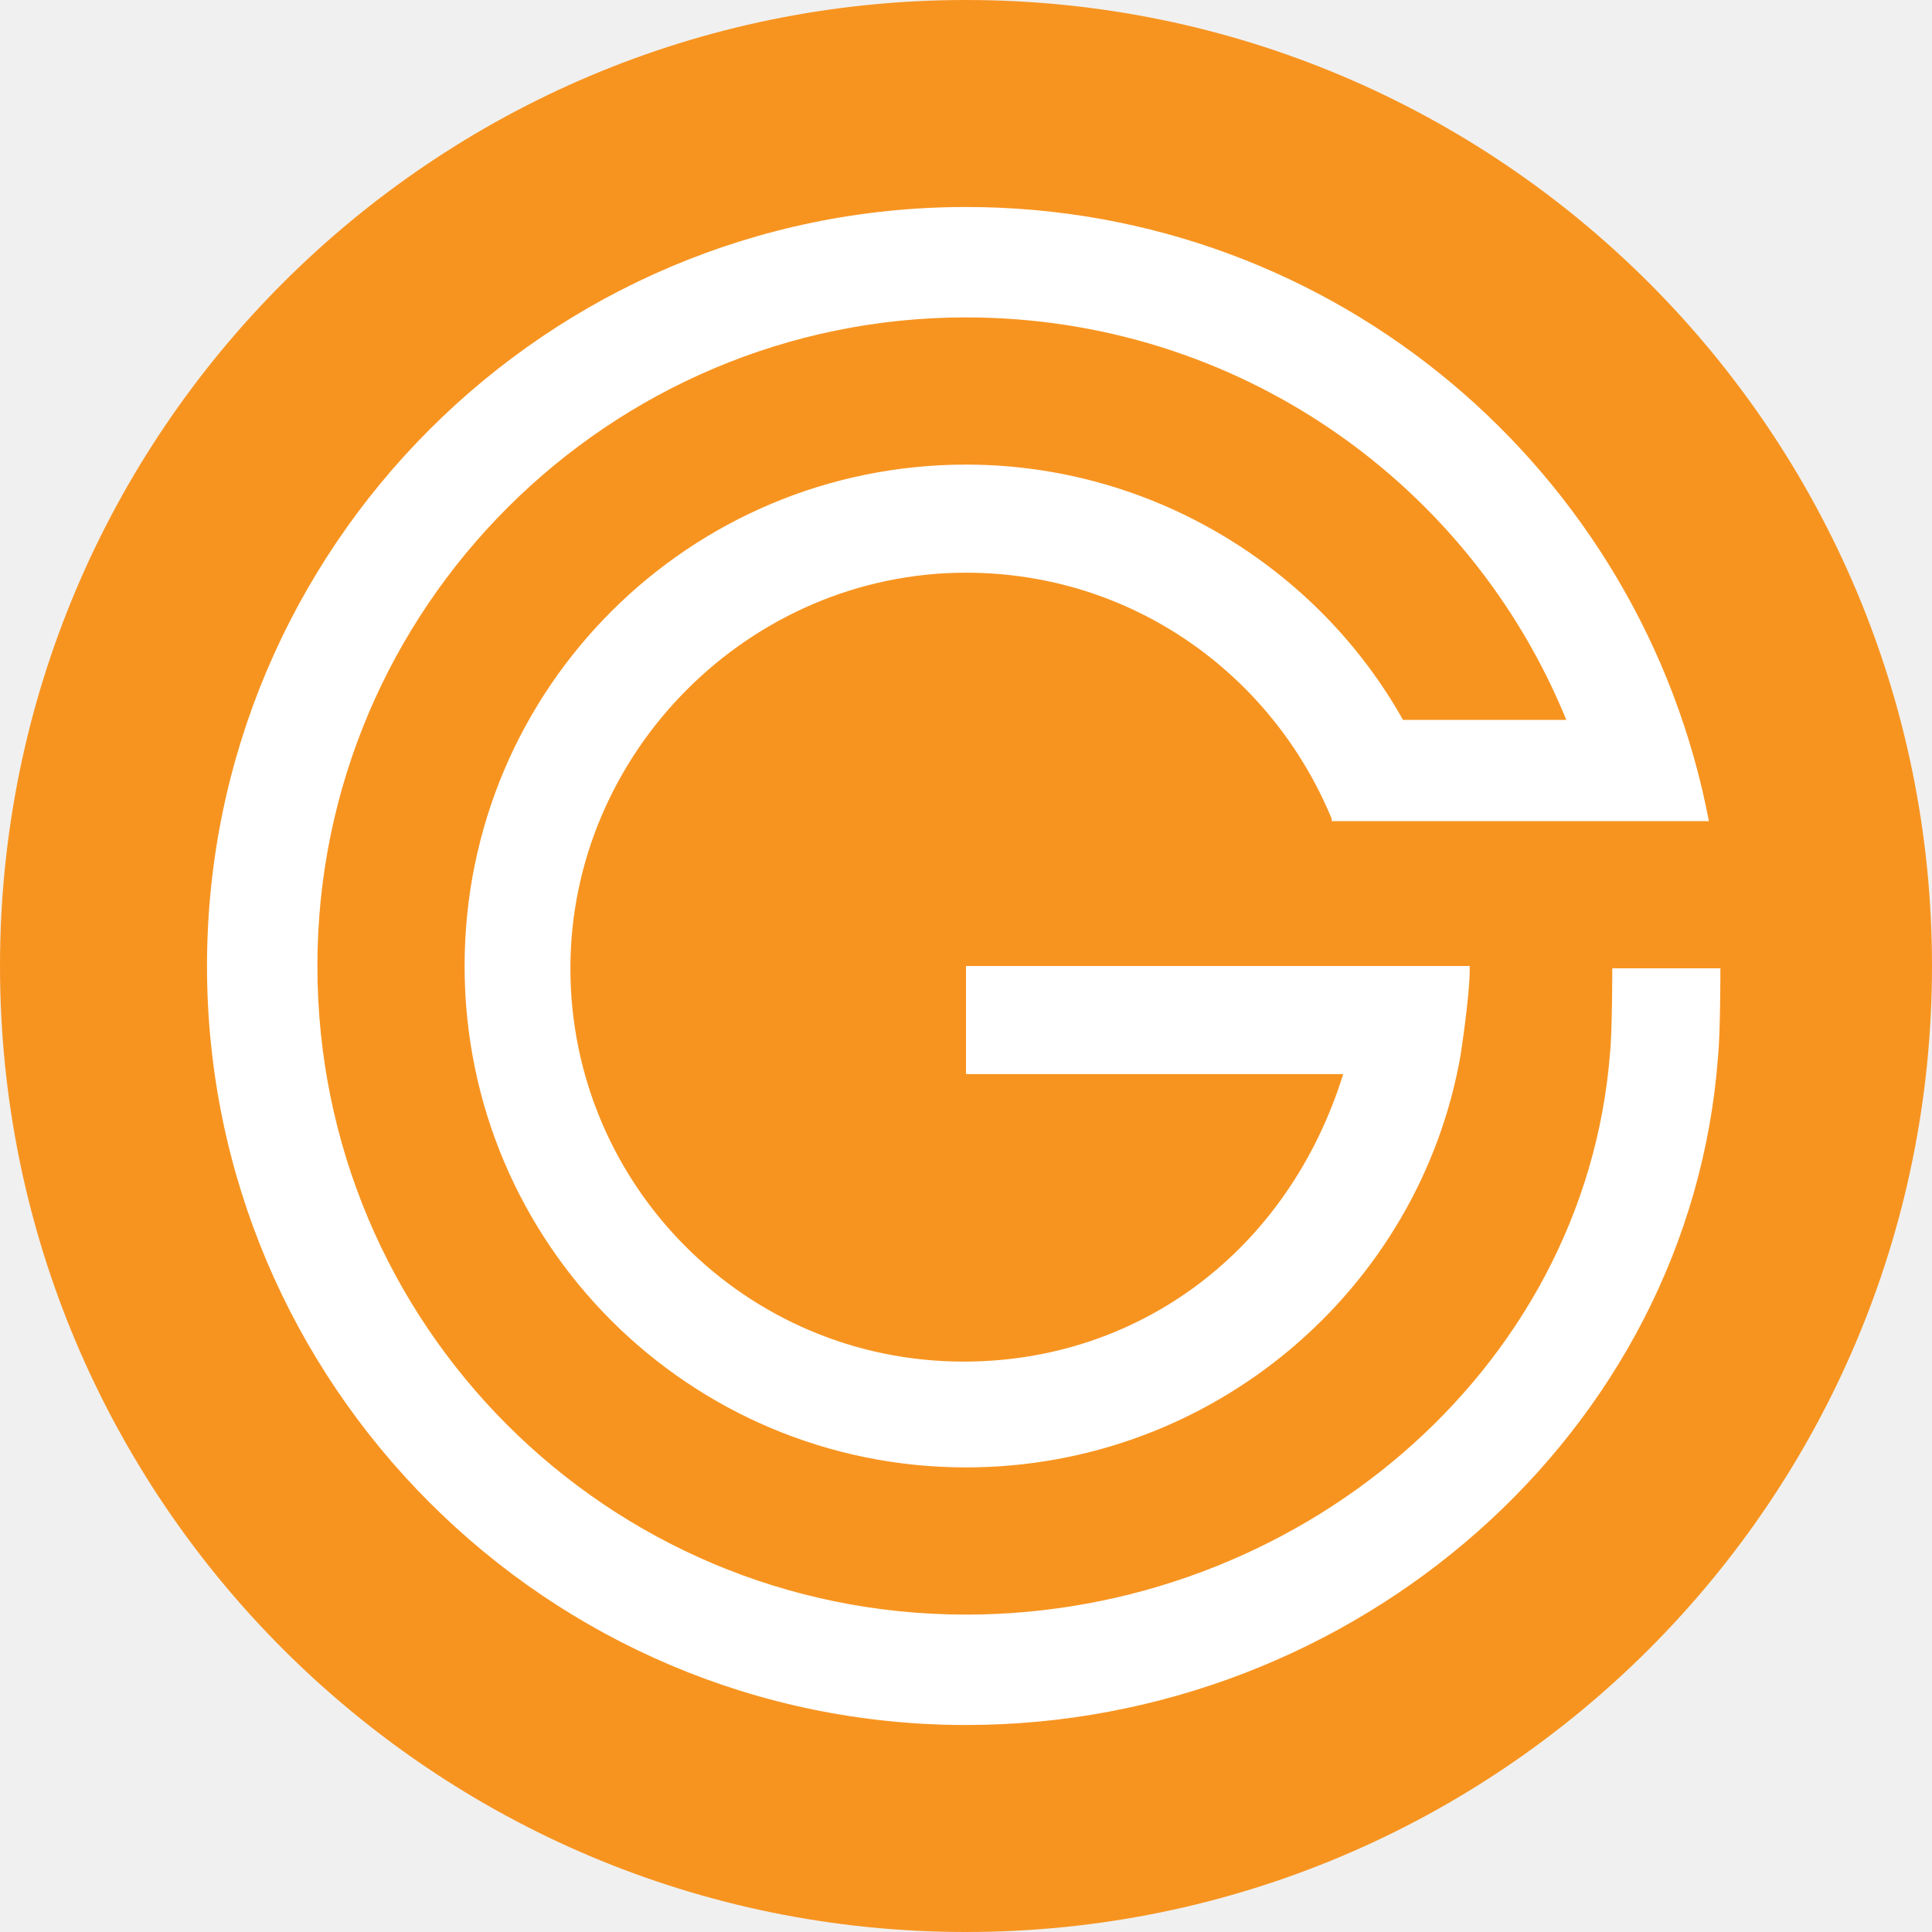
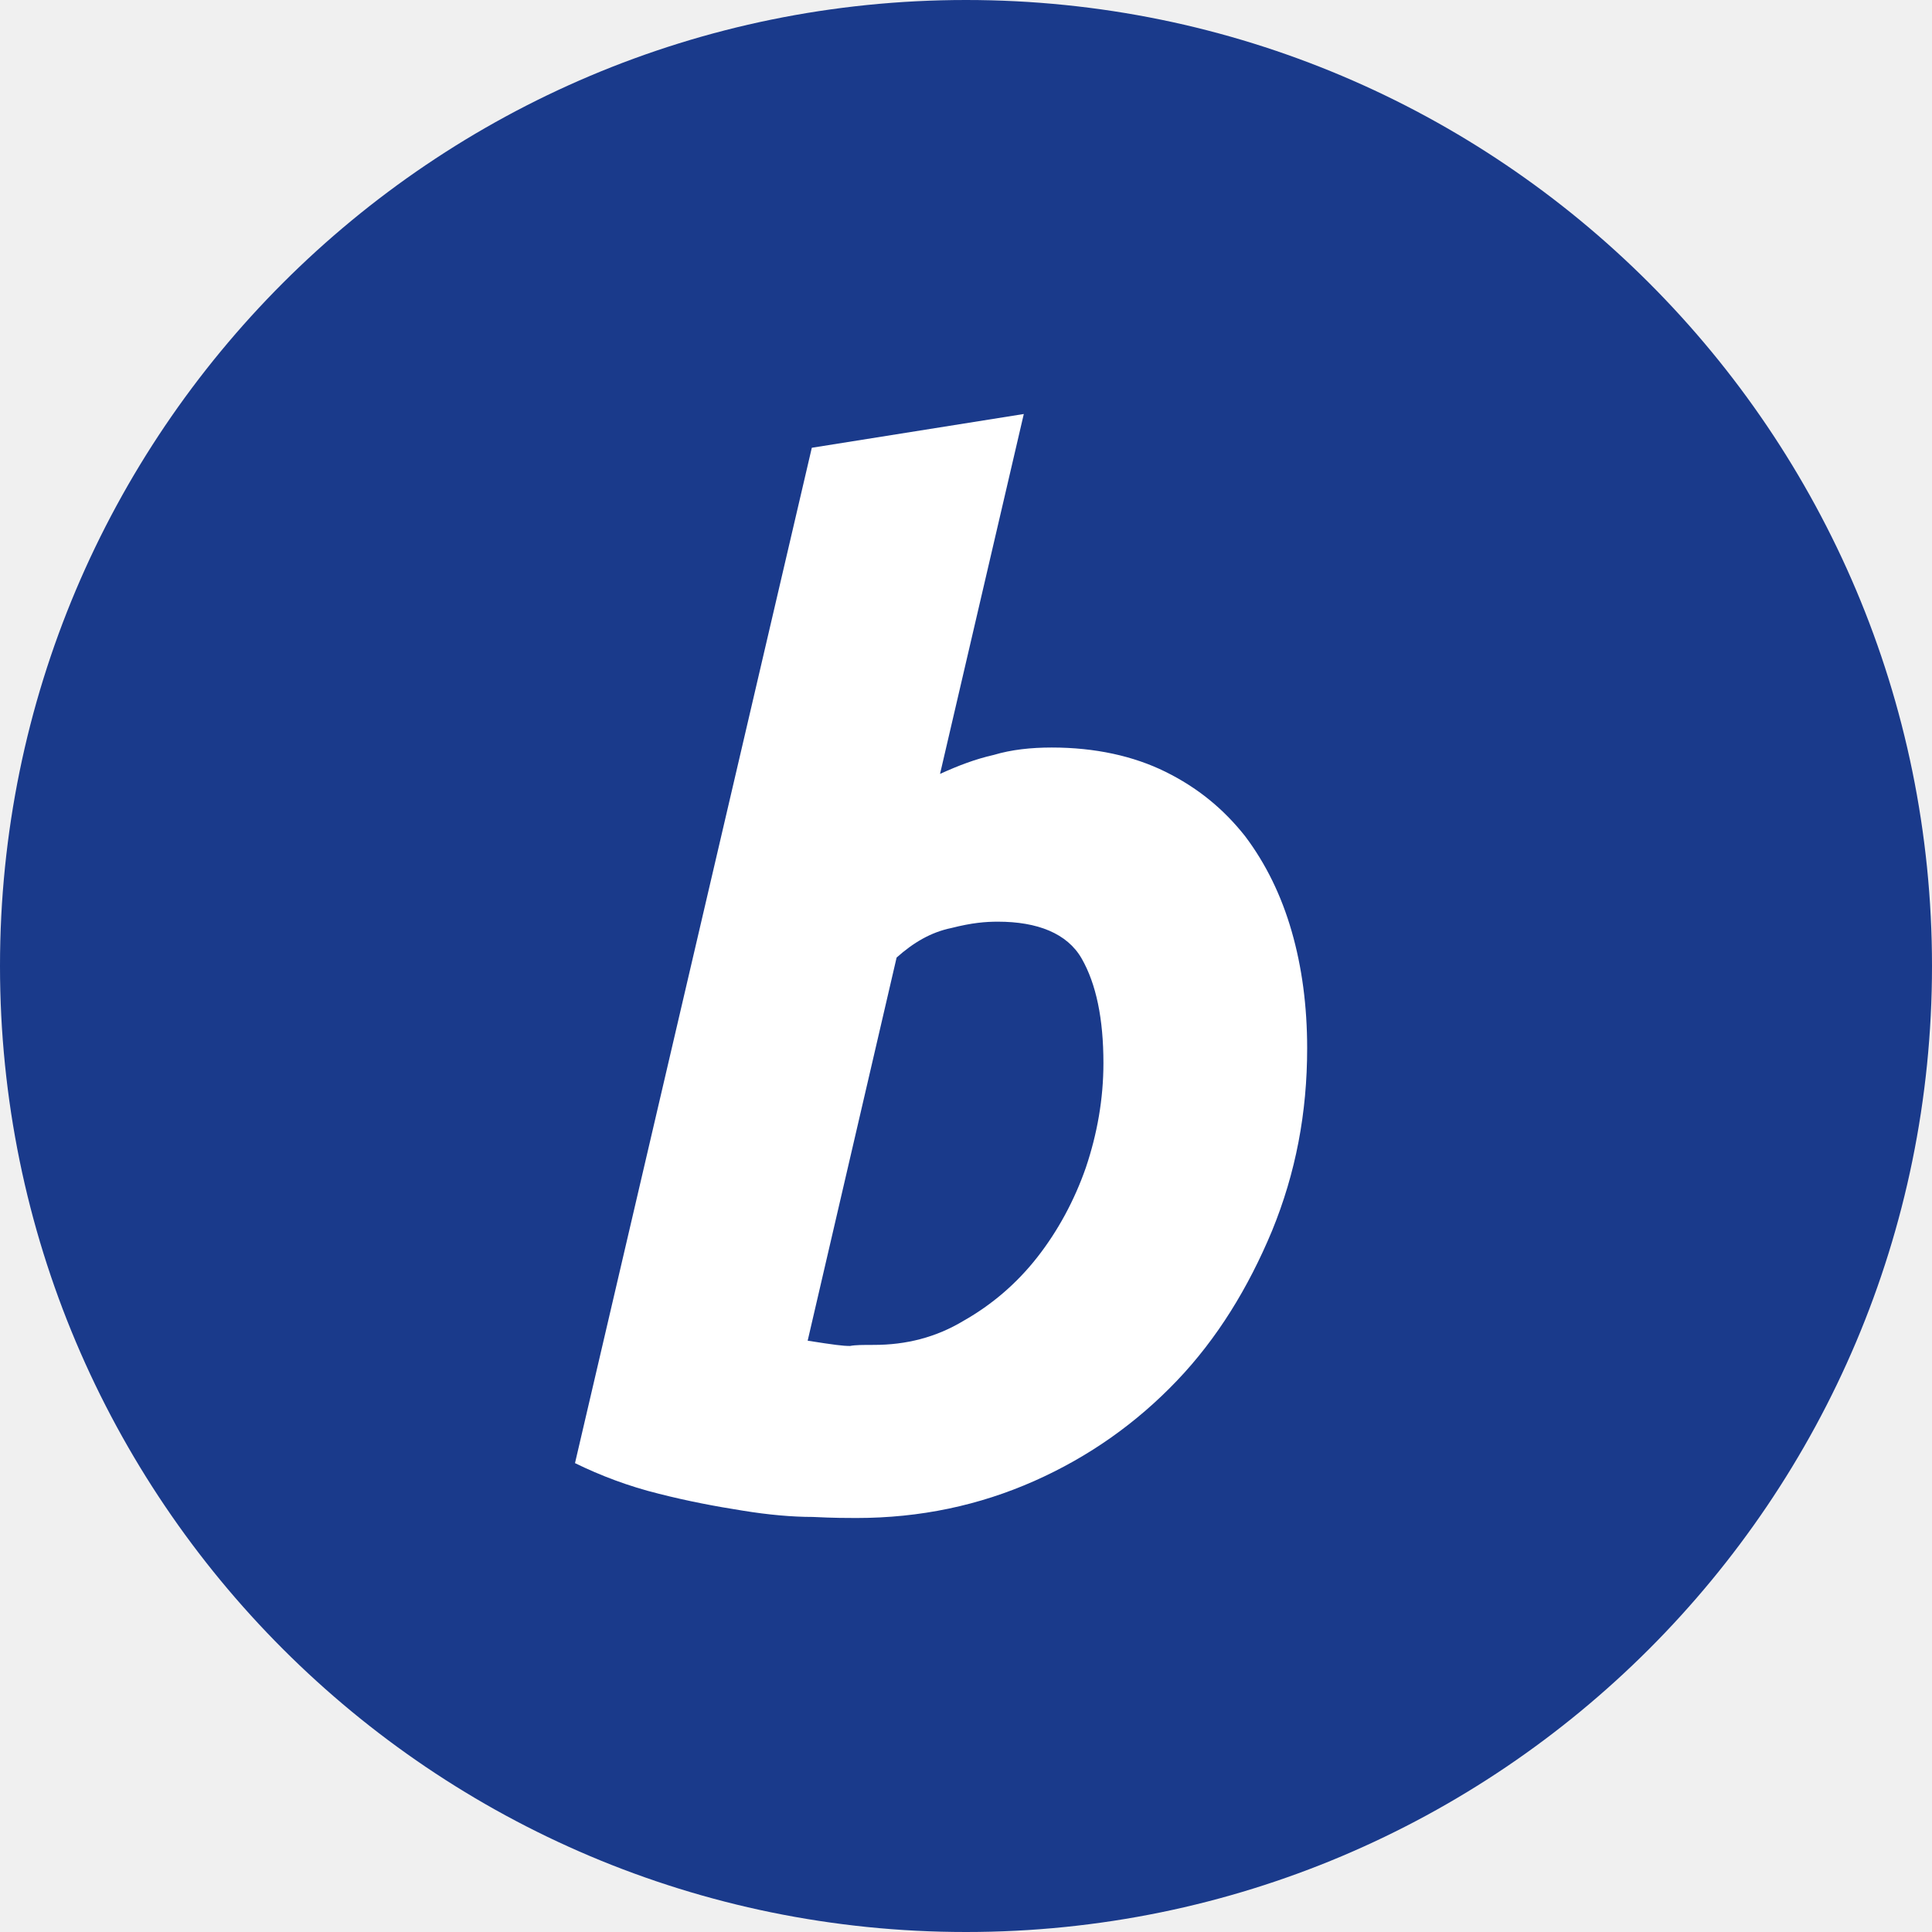
- <svg xmlns="http://www.w3.org/2000/svg" version="1.1" id="Layer_1" x="0px" y="0px" viewBox="0 0 84 84" style="enable-background:new 0 0 84 84;" xml:space="preserve">
-   <style type="text/css">
- 	.st0{fill:#F79420;}
- 	.st1{fill:#FFFFFF;}
- </style>
-   <g id="Page-1">
-     <g id="Artboard" transform="translate(-176, -144)">
-       <g id="Group" transform="translate(176, 144)">
-         <circle id="Oval" class="st0" cx="42" cy="42" r="42" />
-       </g>
-     </g>
-   </g>
-   <g id="Artboard2">
-     <g>
-       <g>
-         <g>
-           <path class="st1" d="M70.1,42c0,0,0,2.9-0.1,3.8c-1.1,13.9-13.7,24.4-28,24.4c-15.6,0-28.2-12.6-28.2-28.2S26.5,13.8,42,13.8      c11.8,0,21.9,7.2,26.1,17.5H61c-3.7-6.6-10.9-11.1-19-11.1c-12,0-21.8,9.7-21.8,21.8S30,63.8,42,63.8c10.7,0,19.7-7.7,21.5-17.9      c0,0,0.4-2.6,0.4-3.7c0-0.1,0-0.2,0-0.2H42v4.7h16.4c-2.4,7.7-8.9,12.5-16.5,12.5c-9.5,0-17.1-7.7-17.1-17.1S32.6,24.9,42,24.9      c7.2,0,13.3,4.4,15.9,10.7v0.1h11.6l0,0h4.8C71.4,20.5,58.1,9,42,9C23.8,9,9,23.8,9,42s14.8,33,33,33      c16.9,0,31.5-12.7,32.7-29.1c0.1-1,0.1-3.8,0.1-3.8h-4.7V42z" />
-         </g>
+ <svg xmlns="http://www.w3.org/2000/svg" width="84px" height="84px" viewBox="0 0 84 84" version="1.1">
+   <defs />
+   <g id="Initial" stroke="none" stroke-width="1" fill="none" fill-rule="evenodd">
+     <g id="0.9---Unlock" transform="translate(-146, -249)">
+       <g id="app-icon-flat" transform="translate(146, 249)">
+         <path d="M42,84 C65.196,84 84,65.196 84,42 C84,18.804 65.196,0 42,0 C18.804,0 0,18.804 0,42 C0,65.196 18.804,84 42,84 Z" id="Oval-240" fill="#1A3A8B" />
+         <path d="M45.727,32.501 C47.615,32.501 49.279,32.868 50.673,33.556 C52.067,34.245 53.191,35.163 54.135,36.356 C55.034,37.549 55.708,38.925 56.158,40.486 C56.608,42.046 56.833,43.744 56.833,45.579 C56.833,48.379 56.338,50.994 55.304,53.518 C54.27,55.996 52.921,58.199 51.167,60.034 C49.414,61.87 47.346,63.338 44.963,64.394 C42.58,65.449 40.017,66 37.229,66 C36.87,66 36.24,66 35.341,65.954 C34.442,65.954 33.408,65.862 32.284,65.679 C31.115,65.495 29.901,65.266 28.642,64.945 C27.338,64.623 26.124,64.164 25,63.614 L35.296,19.468 L44.513,18 L40.871,33.648 C41.681,33.281 42.4,33.006 43.209,32.822 C43.974,32.593 44.828,32.501 45.727,32.501 L45.727,32.501 Z M37.994,58.474 C39.388,58.474 40.691,58.153 41.905,57.419 C43.119,56.73 44.198,55.813 45.098,54.665 C45.997,53.518 46.716,52.187 47.211,50.765 C47.705,49.296 47.975,47.782 47.975,46.222 C47.975,44.294 47.66,42.78 47.031,41.679 C46.402,40.577 45.098,40.073 43.389,40.073 C42.85,40.073 42.265,40.119 41.366,40.348 C40.467,40.532 39.702,40.99 38.983,41.633 L35.116,58.291 C36.285,58.474 36.645,58.52 36.96,58.52 C37.184,58.474 37.544,58.474 37.994,58.474 L37.994,58.474 Z" id="b_2_" fill="#FFFFFF" />
      </g>
    </g>
  </g>
</svg>
